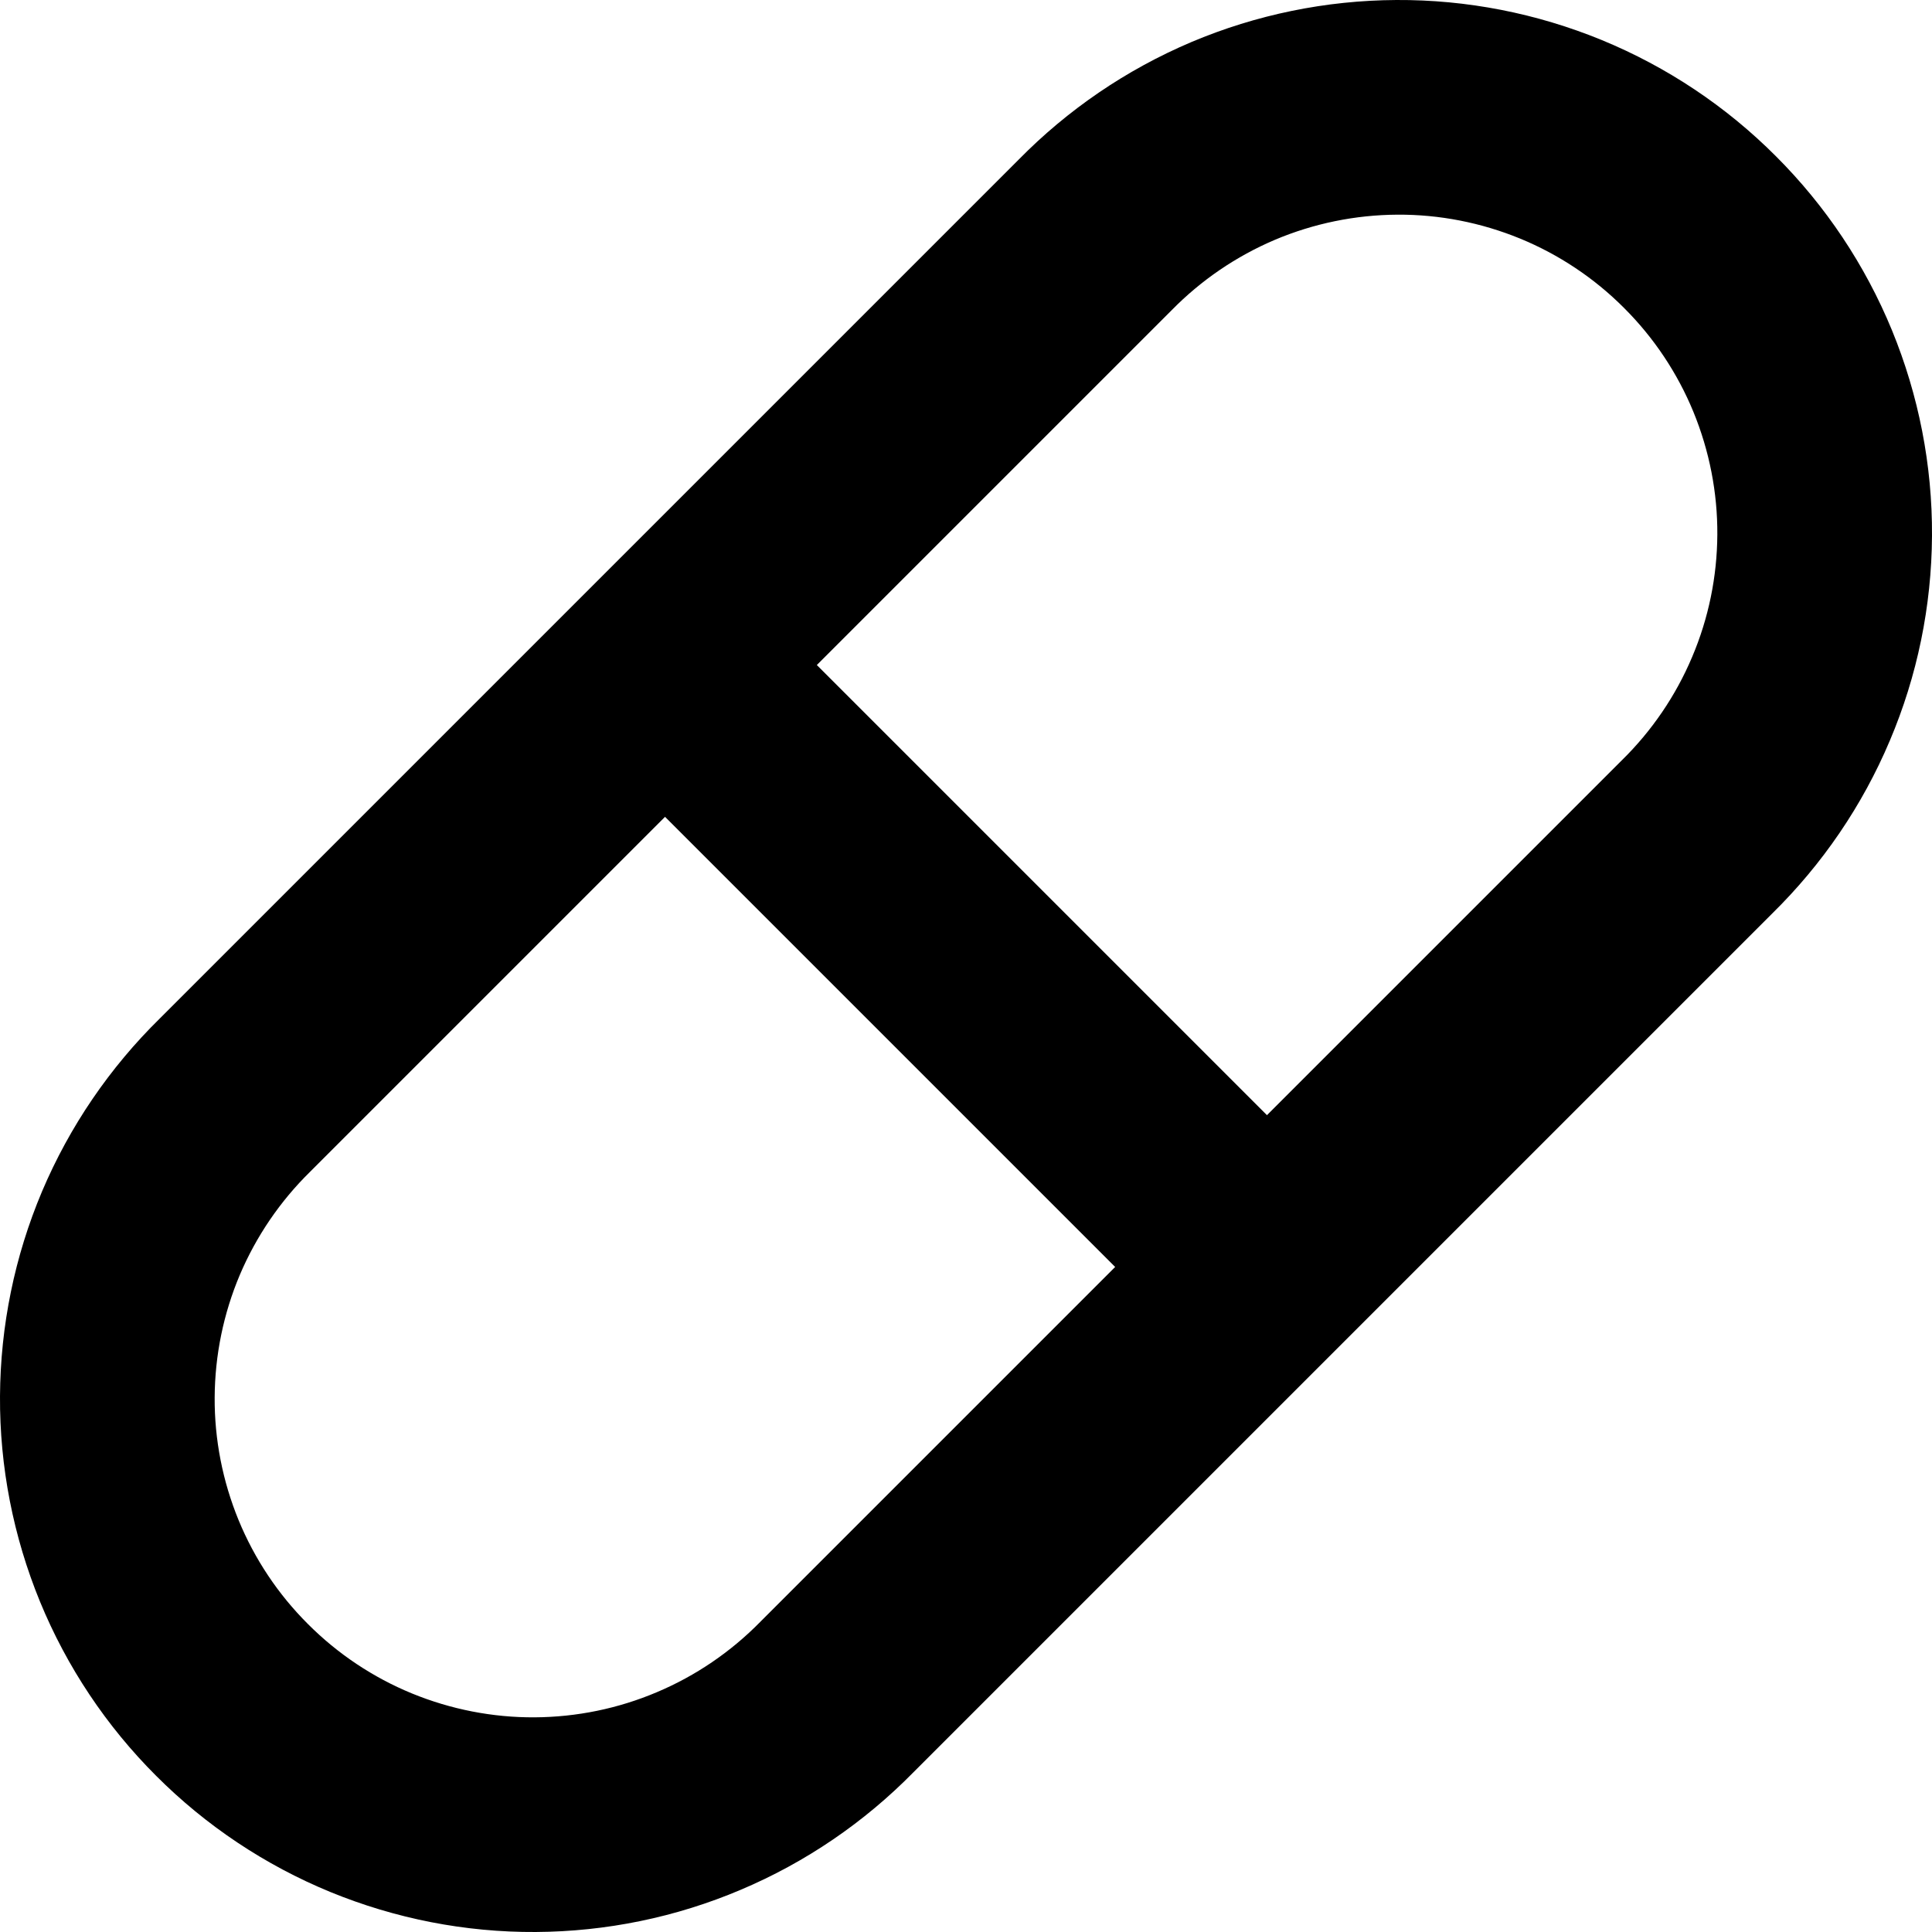
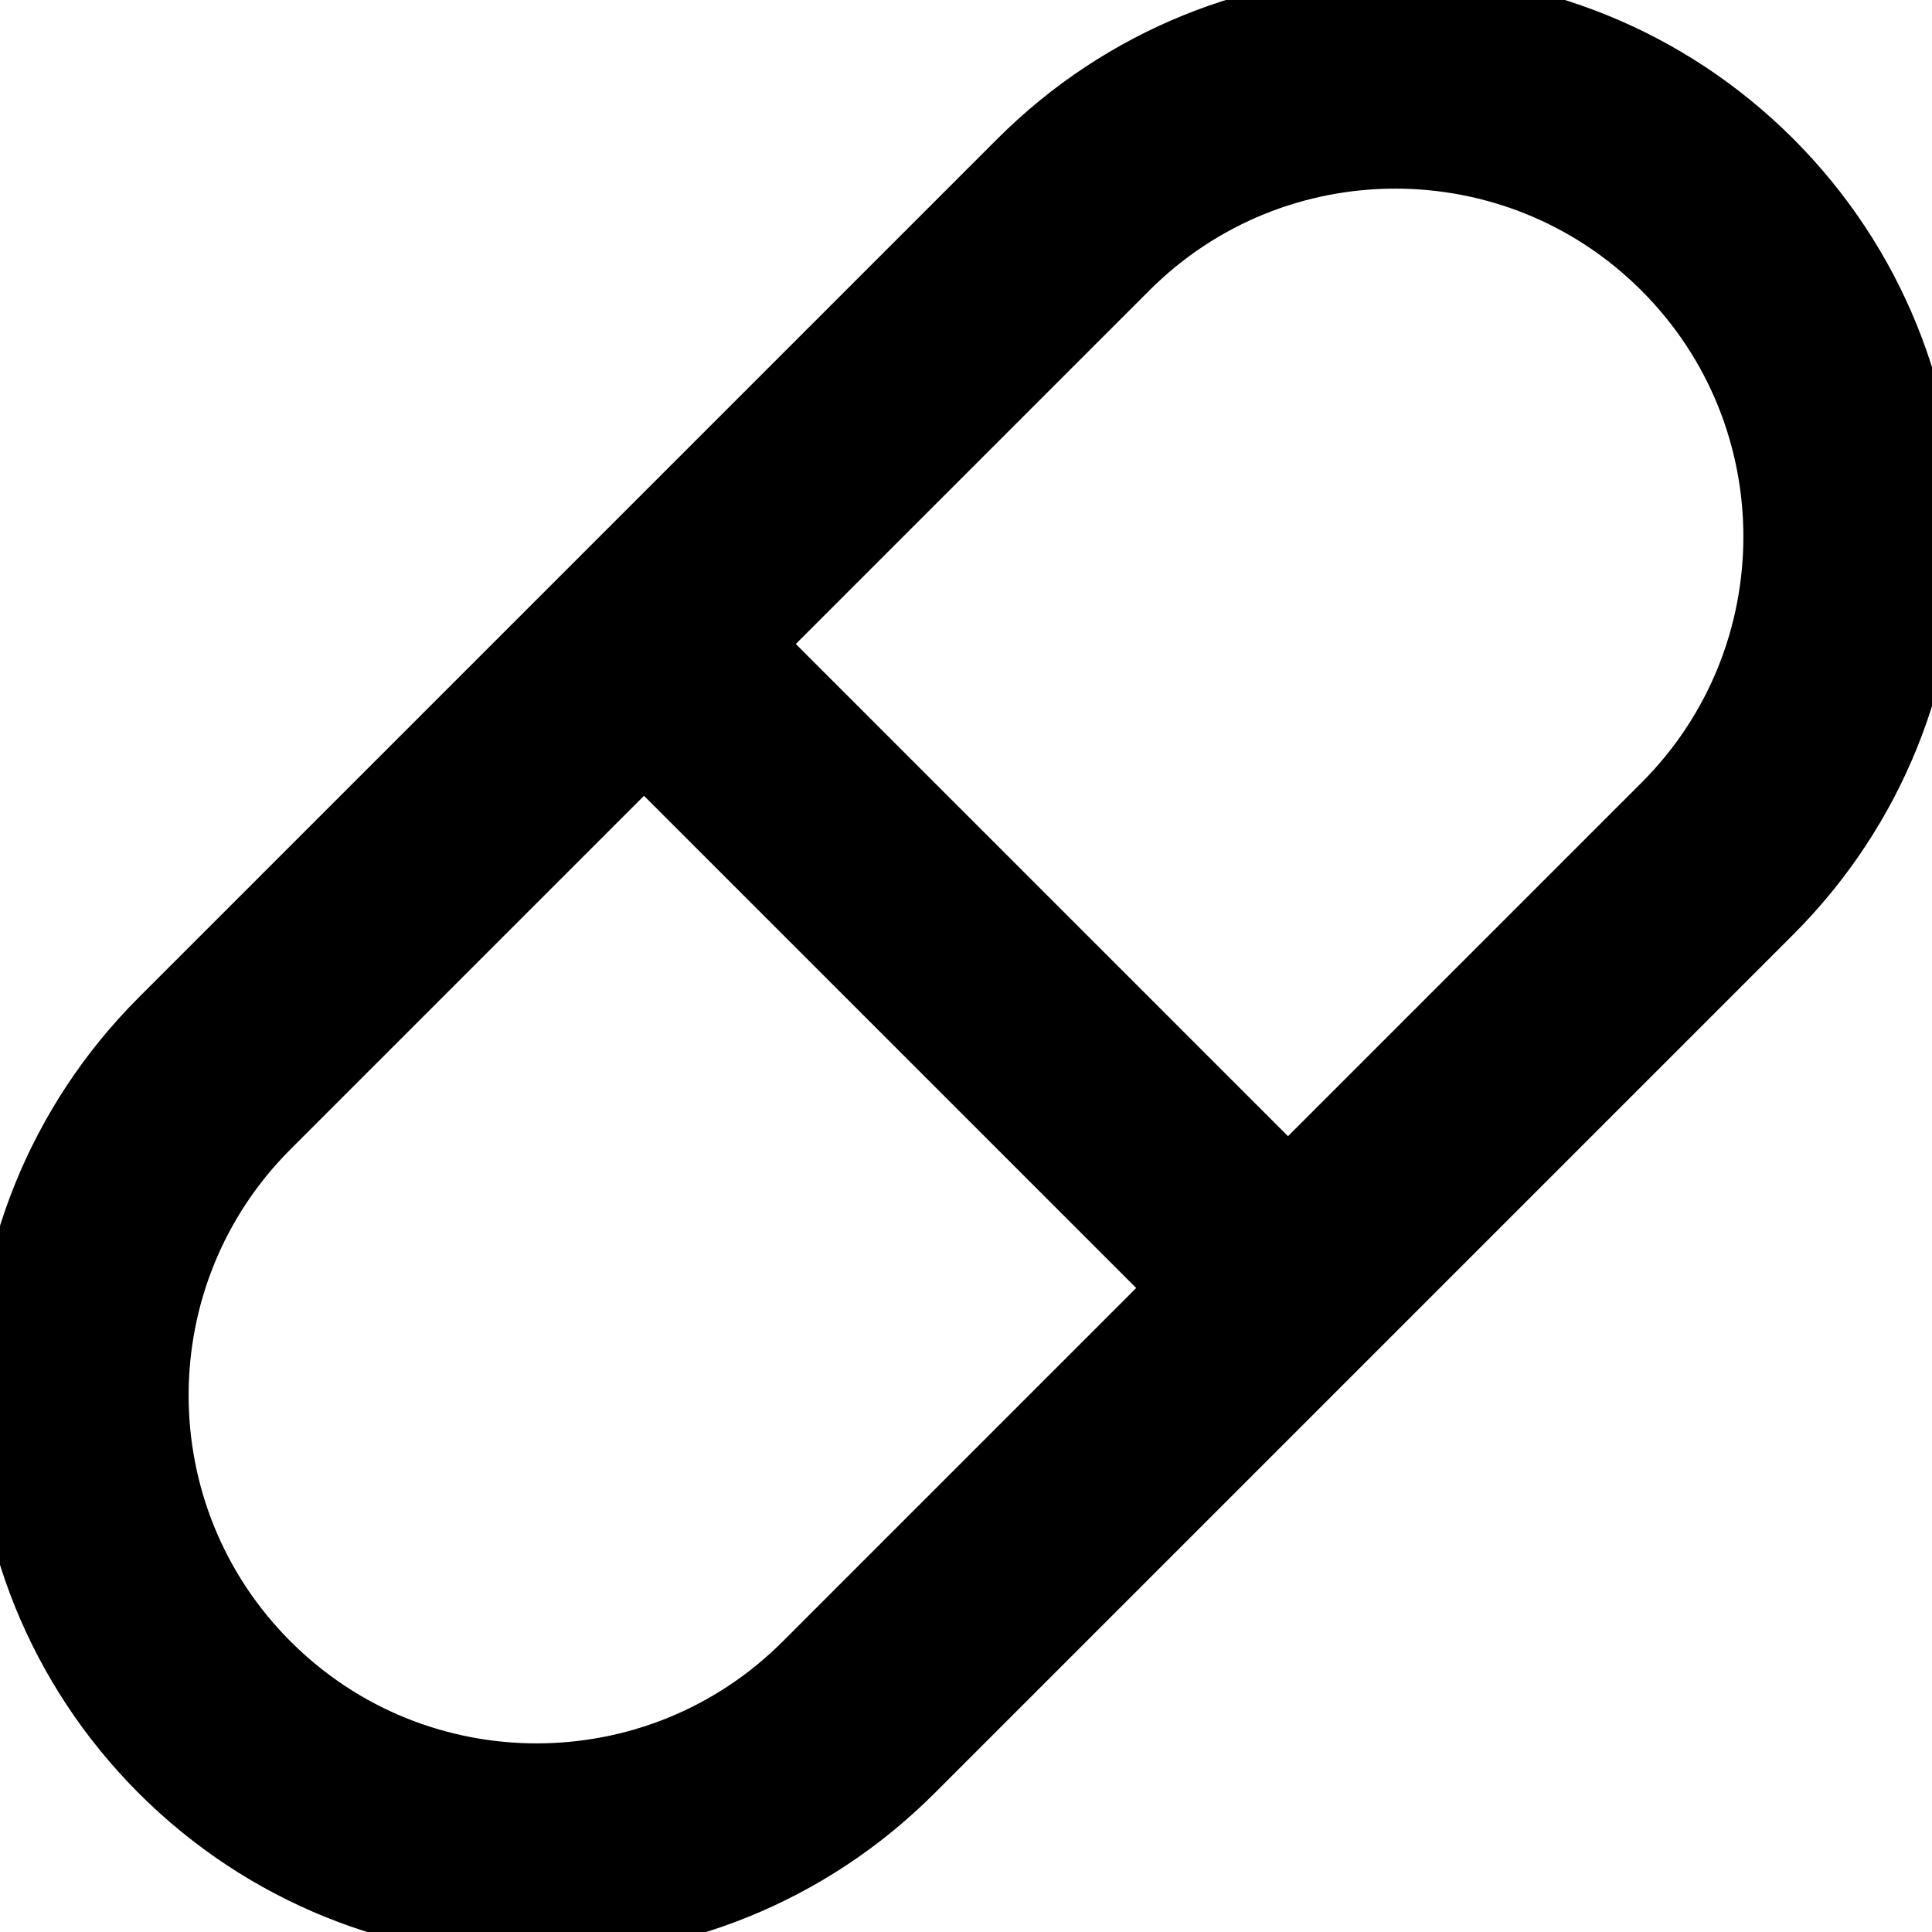
- <svg xmlns="http://www.w3.org/2000/svg" width="18" height="18" viewBox="0 0 18 18" fill="none">
-   <path d="M6.196 6.196L11.804 11.804M7.798 15.81L15.81 7.798C16.184 7.431 16.482 6.994 16.686 6.511C16.891 6.028 16.997 5.51 17 4.986C17.003 4.462 16.901 3.942 16.702 3.457C16.503 2.973 16.209 2.532 15.838 2.162C15.468 1.791 15.027 1.497 14.543 1.298C14.058 1.099 13.538 0.997 13.014 1C12.49 1.003 11.972 1.109 11.489 1.313C11.006 1.518 10.569 1.816 10.202 2.19L2.19 10.202C1.816 10.569 1.518 11.006 1.313 11.489C1.109 11.972 1.003 12.49 1 13.014C0.997 13.538 1.099 14.058 1.298 14.543C1.497 15.027 1.791 15.468 2.162 15.838C2.532 16.209 2.973 16.503 3.457 16.702C3.942 16.901 4.462 17.003 4.986 17C5.51 16.997 6.028 16.891 6.511 16.686C6.994 16.482 7.431 16.184 7.798 15.81Z" stroke="black" stroke-width="2" stroke-linecap="round" stroke-linejoin="round" />
+ <svg xmlns="http://www.w3.org/2000/svg" width="18" height="18" fill="none">
+   <path stroke="#000" stroke-linecap="round" stroke-linejoin="round" stroke-width="2" d="m6 6 6 6m-4 4 8-8a4 4 0 1 0-6-6l-8 8a4 4 0 1 0 6 6" />
</svg>
